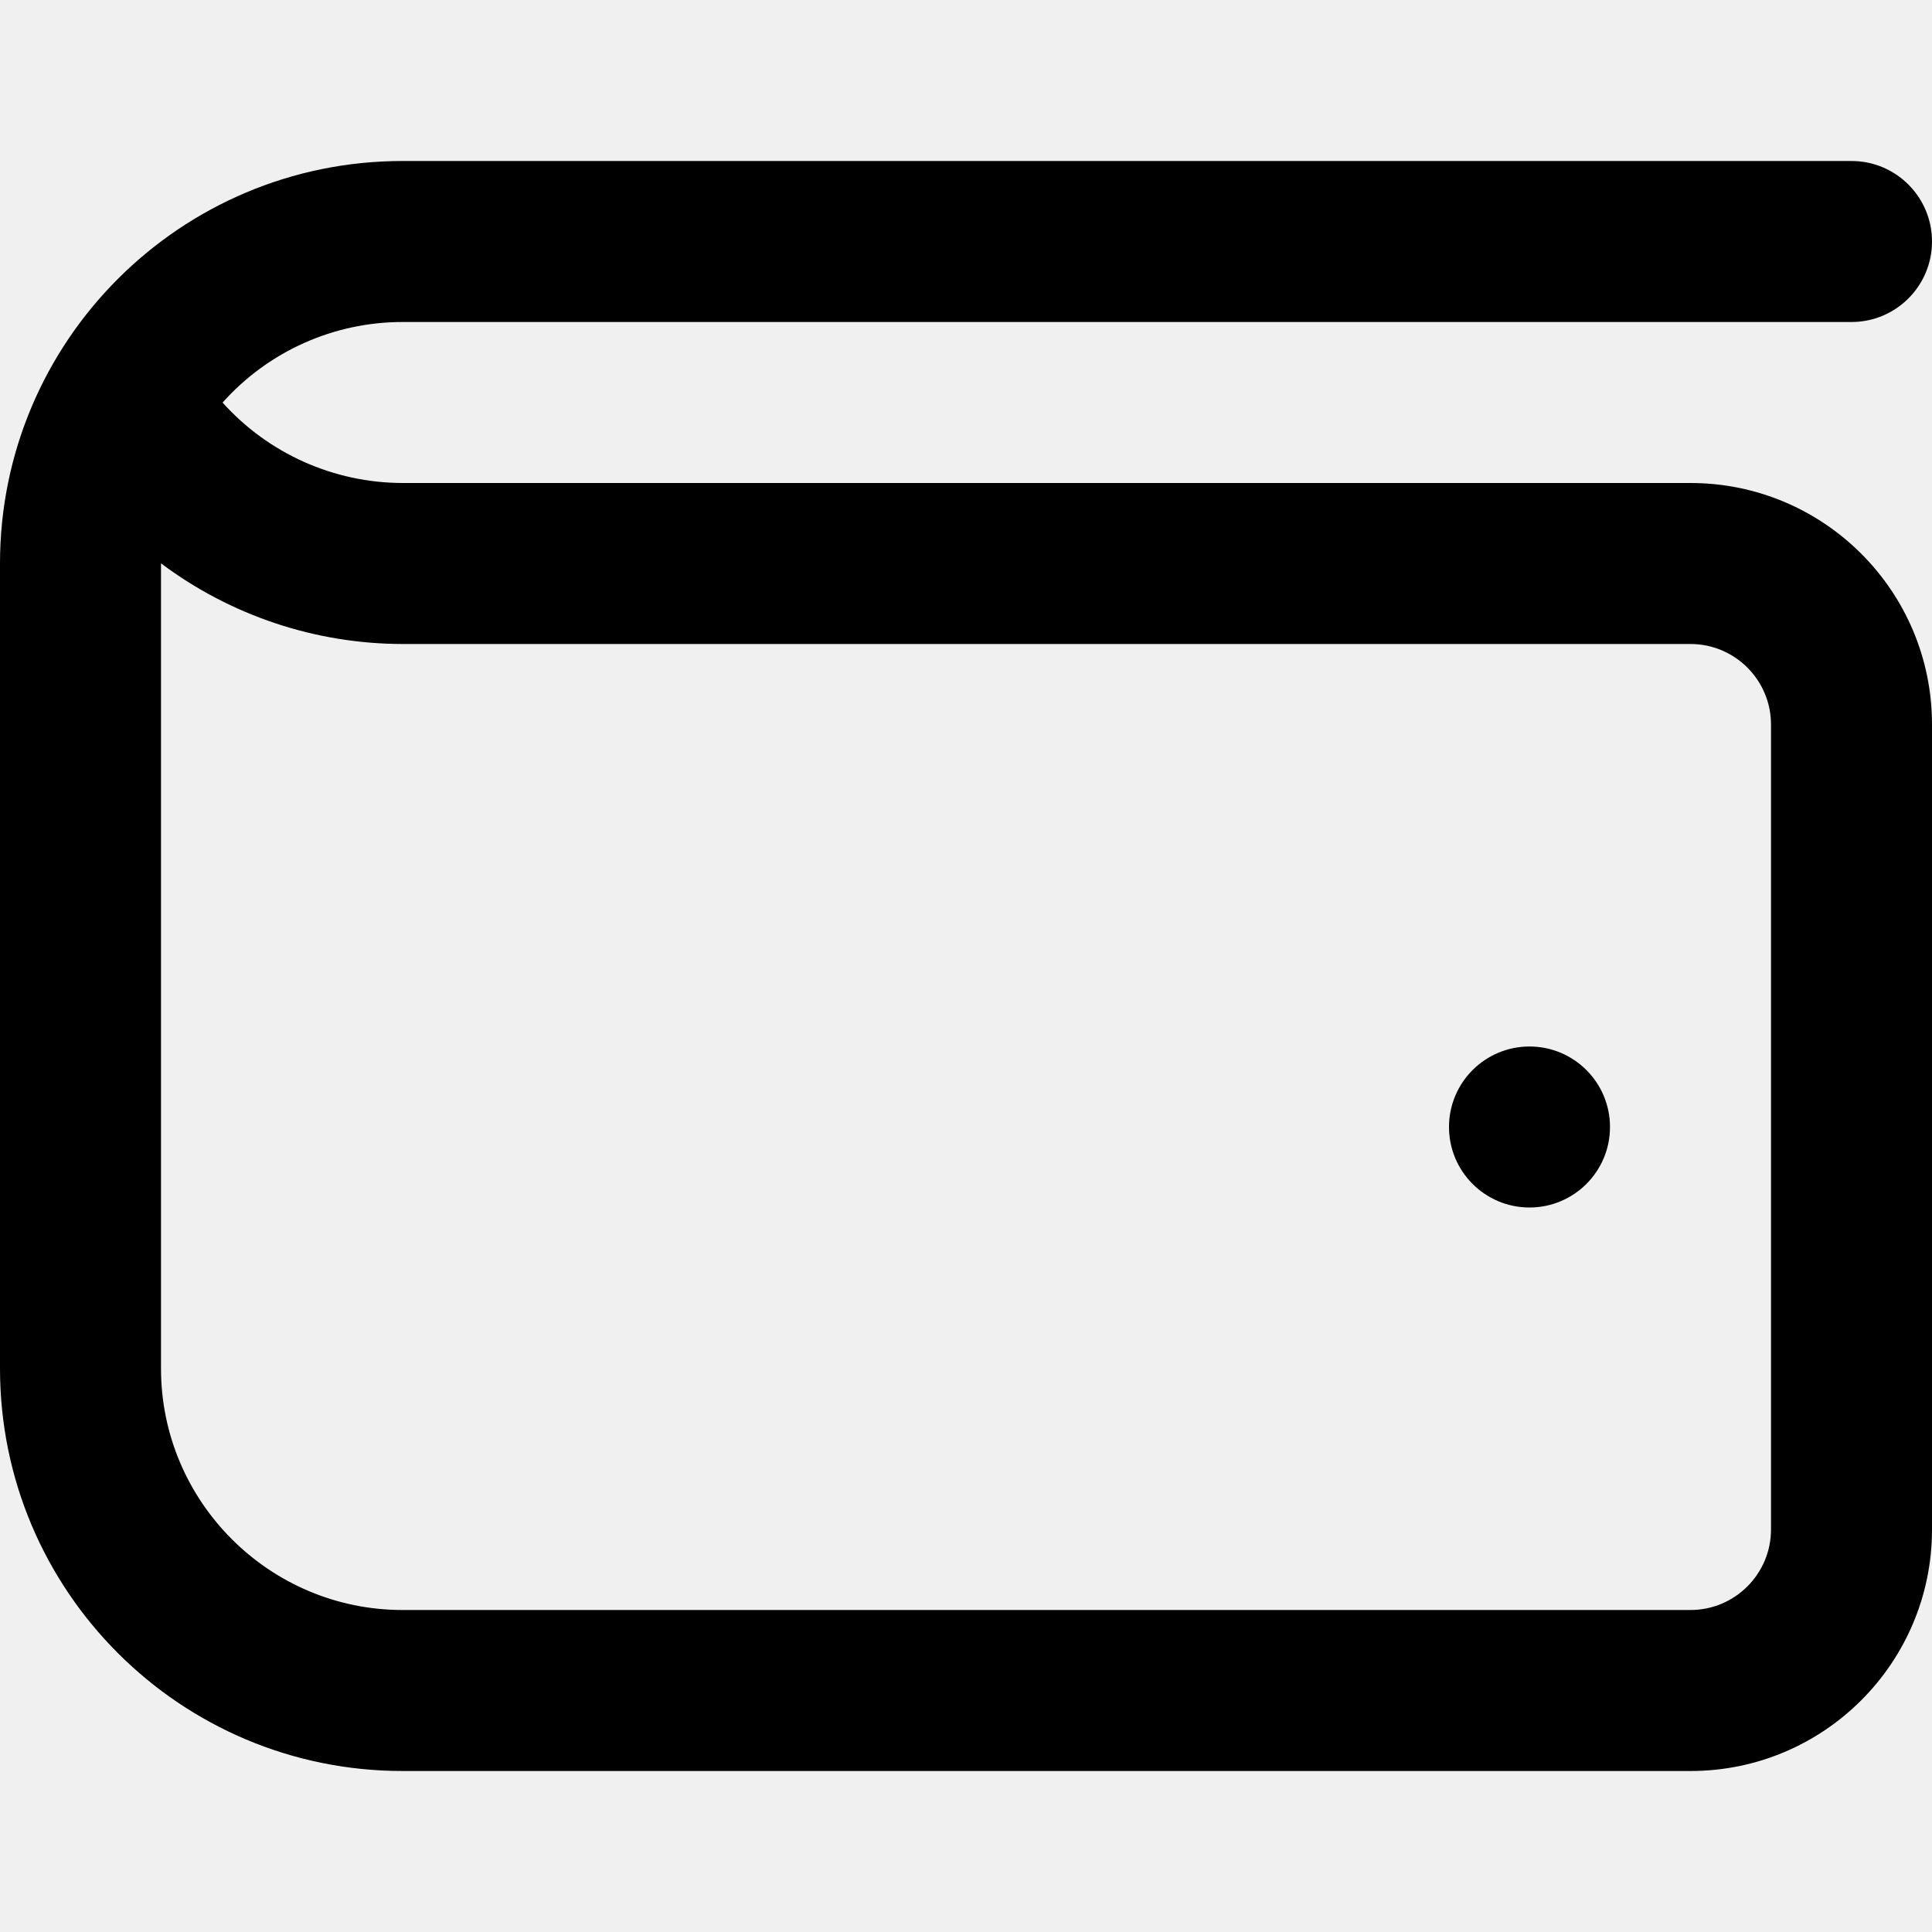
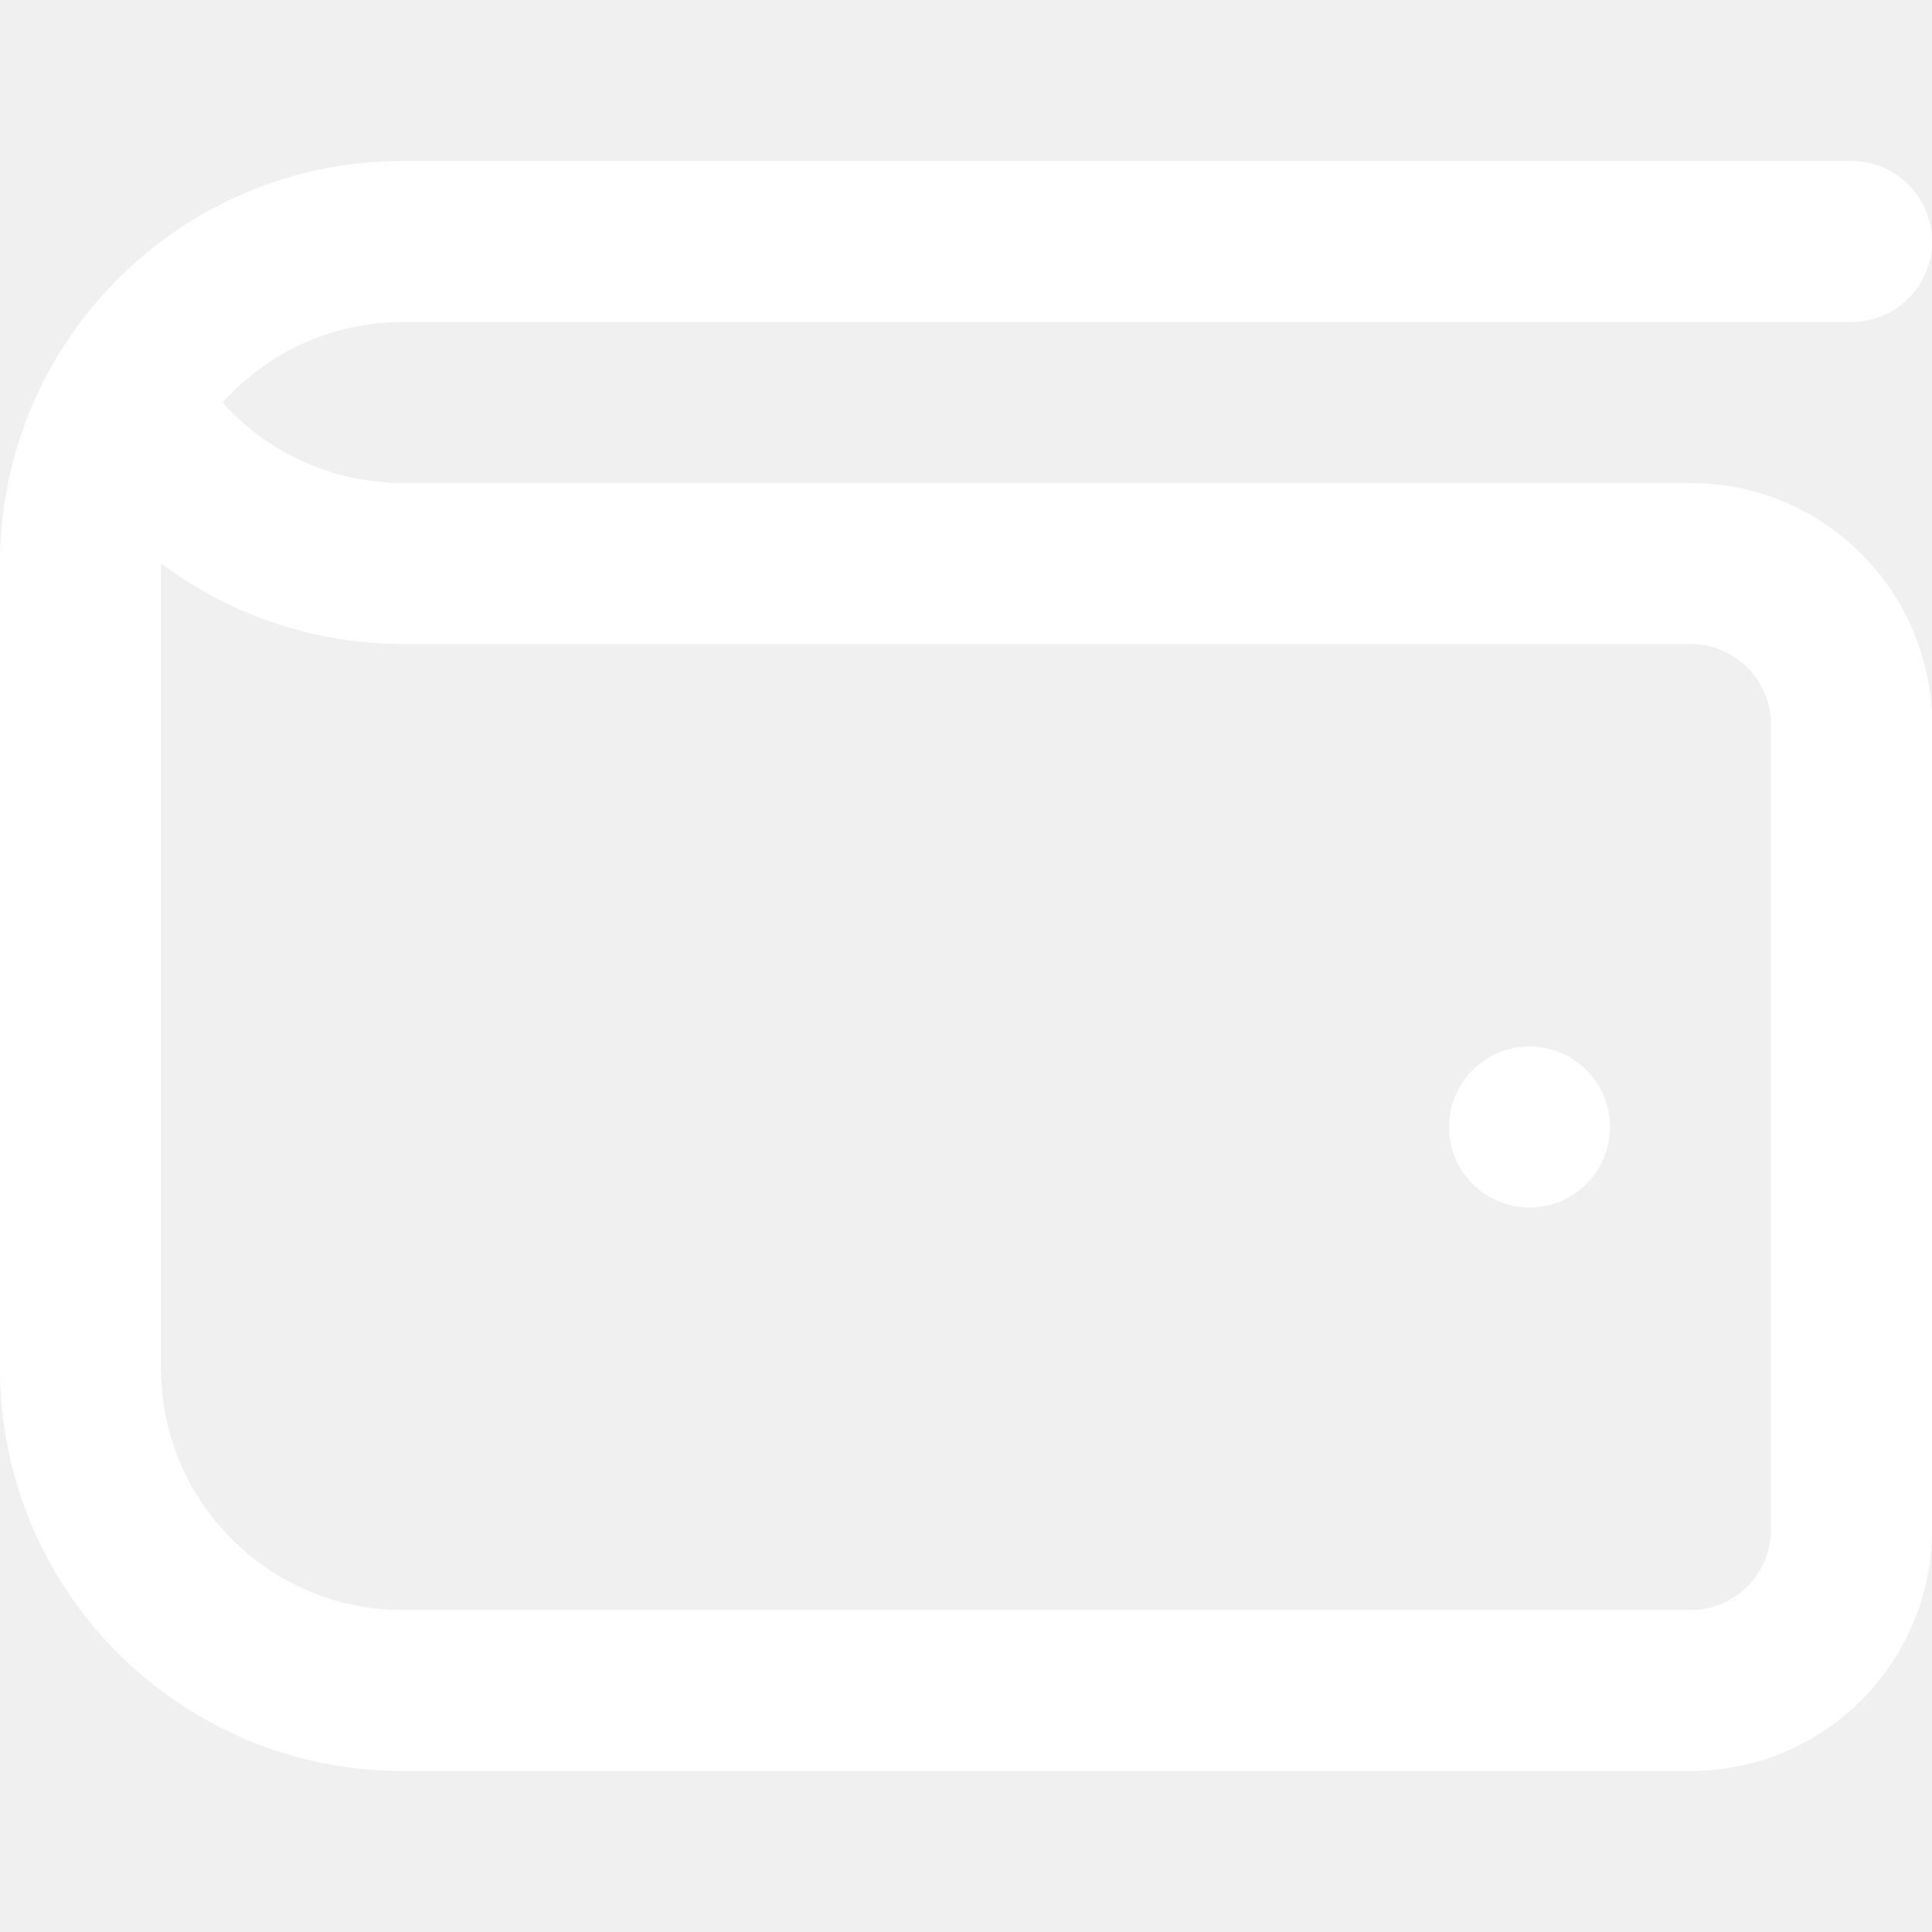
<svg xmlns="http://www.w3.org/2000/svg" version="1.1" width="512" height="512" x="0" y="0" viewBox="0 0 24 24" style="enable-background:new 0 0 512 512" xml:space="preserve">
  <g>
-     <path d="M21 6H5a3.012 3.012 0 0 1-2.235-.999A2.995 2.995 0 0 1 5 4h18a1 1 0 1 0 0-2H5a5 5 0 0 0-5 5v10a5 5 0 0 0 5 5h16a3 3 0 0 0 3-3V9a3 3 0 0 0-3-3Zm1 13c0 .551-.448 1-1 1H5c-1.654 0-3-1.346-3-3V6.998A5.012 5.012 0 0 0 5 8h16c.552 0 1 .449 1 1v10Zm-2-5a1 1 0 1 1-2 0 1 1 0 0 1 2 0Z" fill="#000000" opacity="1" data-original="#000000" />
+     <path d="M21 6H5a3.012 3.012 0 0 1-2.235-.999A2.995 2.995 0 0 1 5 4h18a1 1 0 1 0 0-2H5a5 5 0 0 0-5 5v10a5 5 0 0 0 5 5h16a3 3 0 0 0 3-3V9a3 3 0 0 0-3-3Zm1 13c0 .551-.448 1-1 1H5c-1.654 0-3-1.346-3-3V6.998A5.012 5.012 0 0 0 5 8h16c.552 0 1 .449 1 1v10Zm-2-5a1 1 0 1 1-2 0 1 1 0 0 1 2 0Z" fill="#ffffff" opacity="1" data-original="#000000" />
  </g>
</svg>
